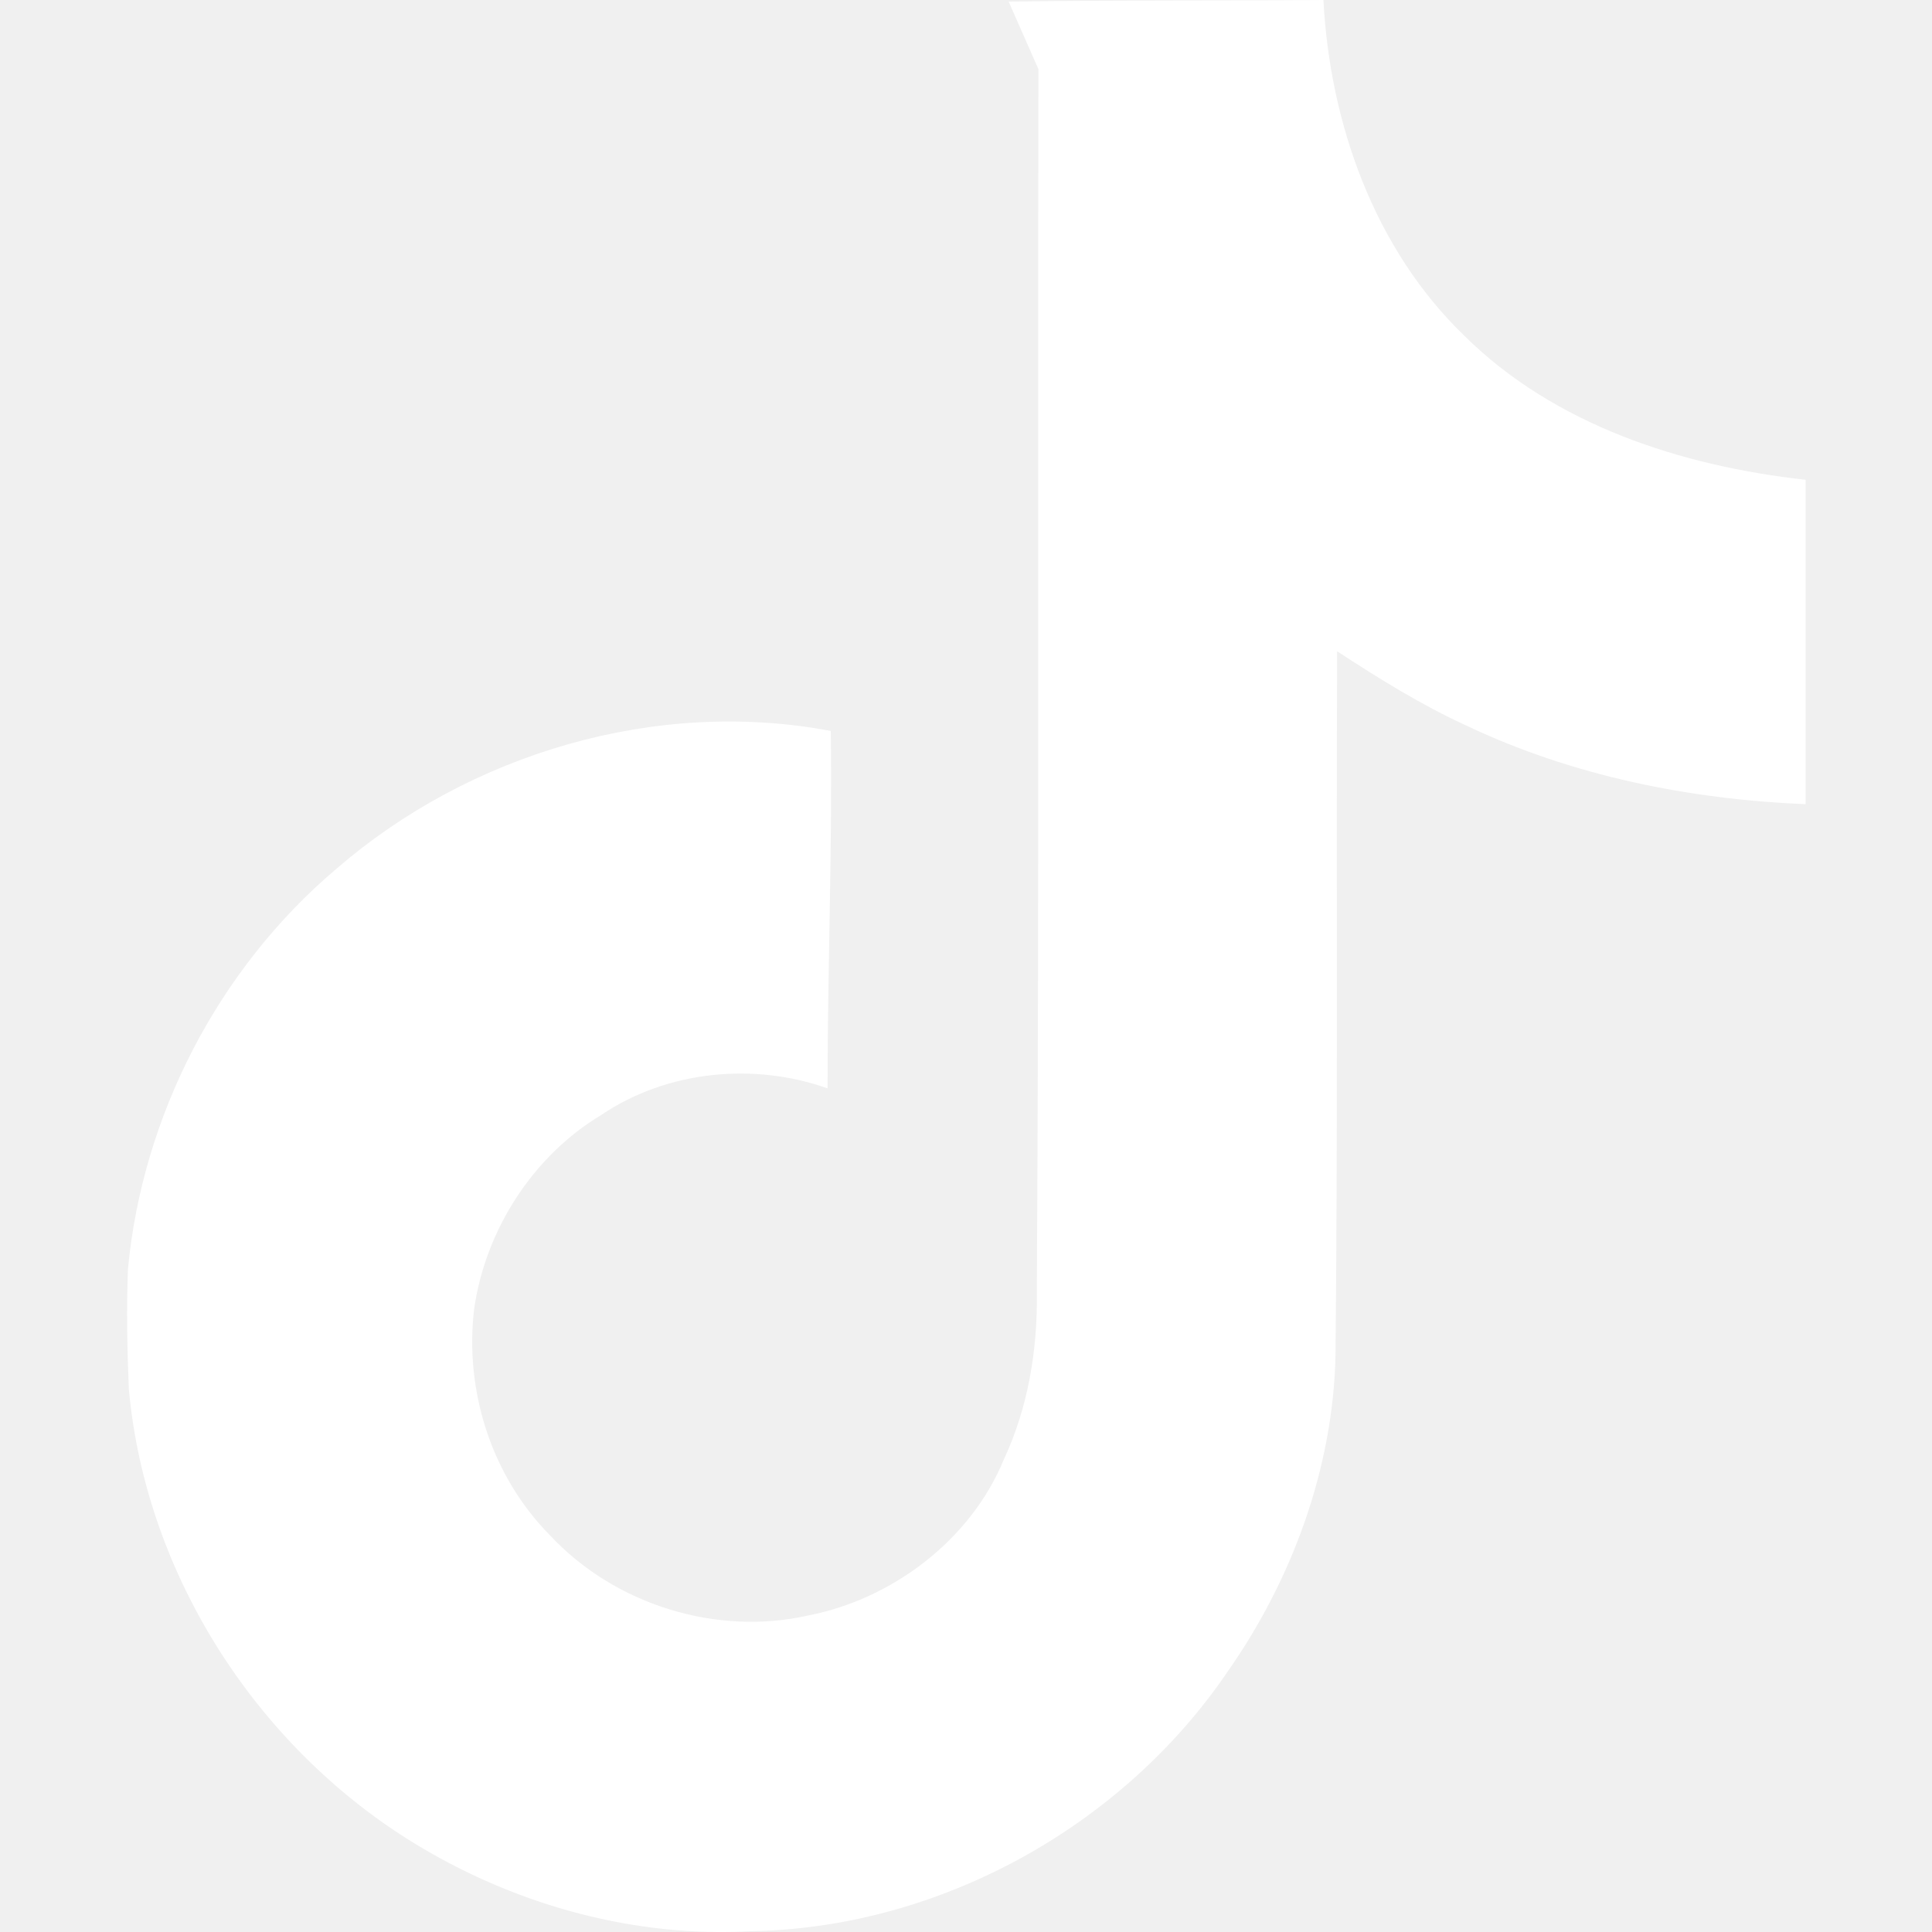
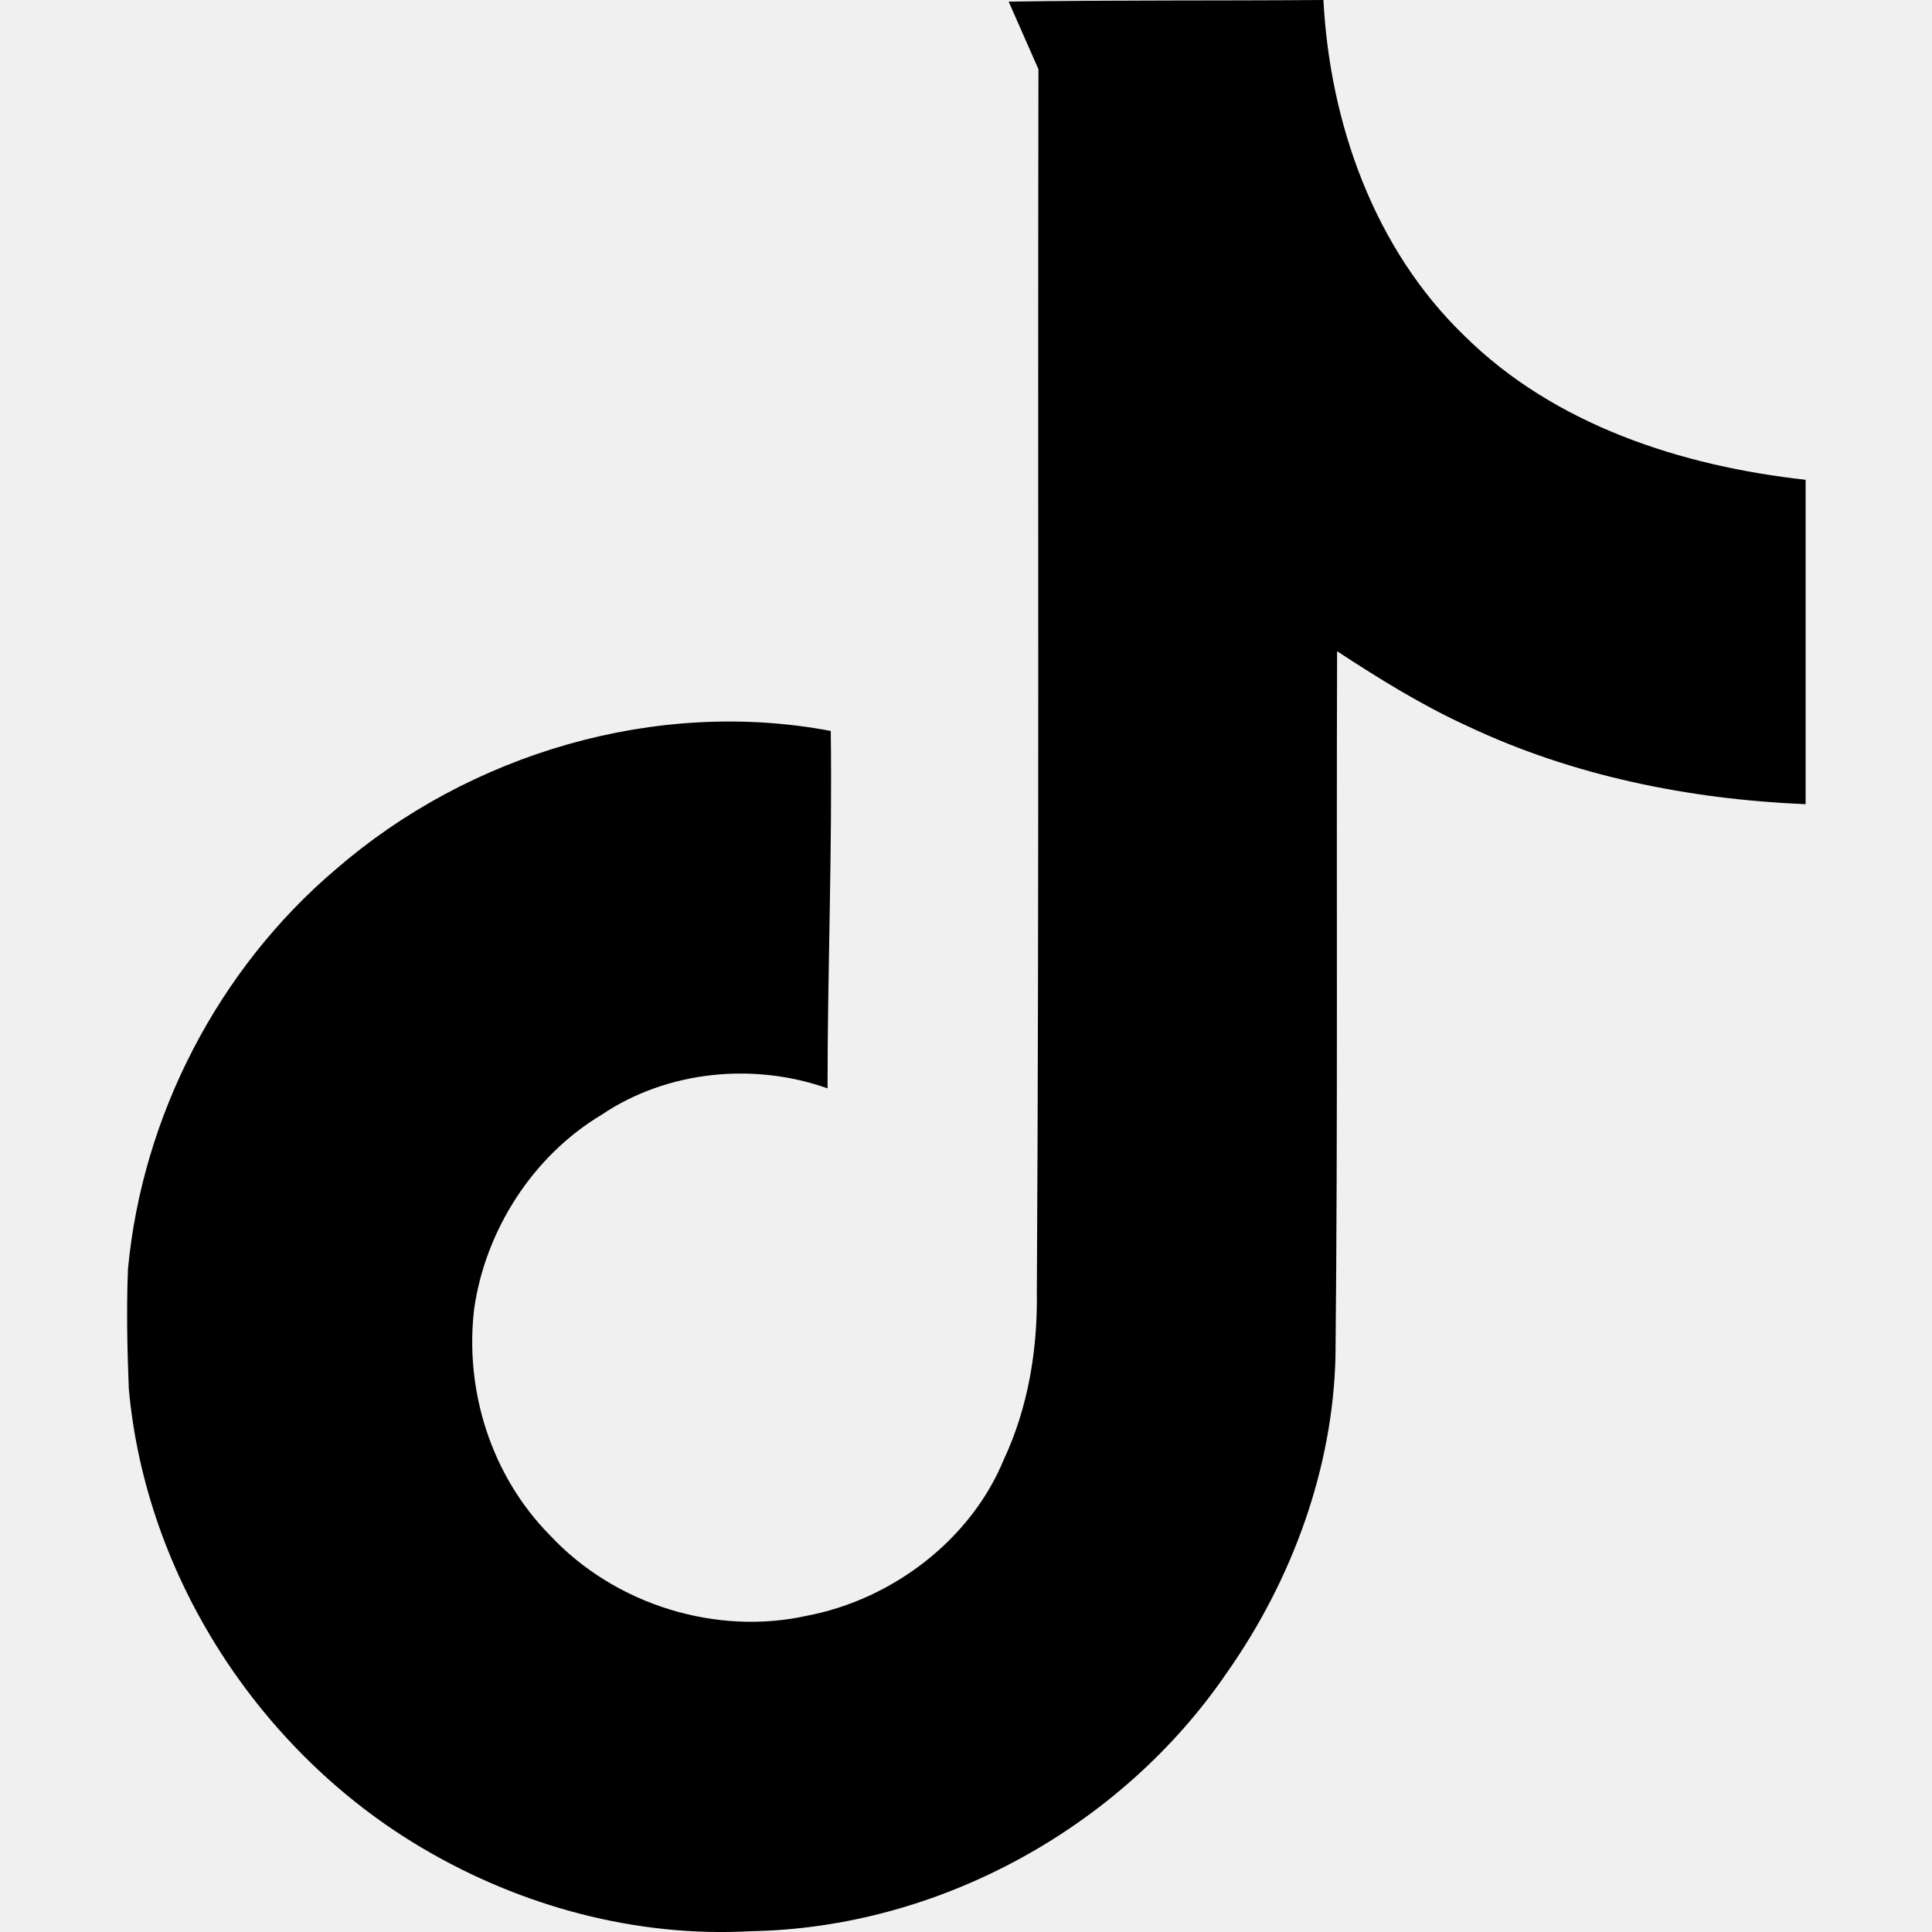
<svg xmlns="http://www.w3.org/2000/svg" viewBox="0 0 24 24">
-   <path d="M12.53.02C13.84 0 15.14.01 16.44 0c.08 1.53.63 3.09 1.75 4.17 1.12 1.11 2.7 1.62 4.24 1.79v4.03c-1.44-.06-2.89-.35-4.2-.97-.57-.26-1.1-.59-1.62-.93-.01 2.92.01 5.84-.02 8.75-.03 1.4-.54 2.79-1.35 3.94-1.31 1.92-3.58 3.17-5.91 3.21-1.43.08-2.86-.31-4.08-1.03-2.02-1.19-3.44-3.37-3.65-5.71-.02-.5-.03-1-.01-1.49.18-1.9 1.12-3.72 2.58-4.96 1.66-1.44 3.98-2.13 6.15-1.72.02 1.48-.04 2.96-.04 4.44-.9-.32-1.98-.23-2.81.33-.85.51-1.44 1.43-1.58 2.41-.12 1.01.21 2.07.94 2.81.82.88 2.09 1.25 3.2 1 1.05-.2 2.03-.94 2.44-1.94.3-.64.42-1.36.41-2.07.03-5.07.01-10.13.02-15.2z" fill="#fff" />
+   <path d="M12.53.02C13.84 0 15.14.01 16.44 0c.08 1.53.63 3.09 1.75 4.17 1.12 1.11 2.7 1.62 4.24 1.79v4.03c-1.44-.06-2.89-.35-4.2-.97-.57-.26-1.1-.59-1.62-.93-.01 2.92.01 5.84-.02 8.75-.03 1.4-.54 2.79-1.35 3.94-1.31 1.92-3.58 3.17-5.91 3.21-1.43.08-2.86-.31-4.08-1.03-2.02-1.19-3.44-3.37-3.65-5.71-.02-.5-.03-1-.01-1.49.18-1.9 1.12-3.72 2.58-4.96 1.66-1.44 3.98-2.13 6.15-1.72.02 1.48-.04 2.96-.04 4.44-.9-.32-1.98-.23-2.81.33-.85.51-1.44 1.43-1.58 2.41-.12 1.01.21 2.07.94 2.81.82.88 2.09 1.25 3.2 1 1.05-.2 2.03-.94 2.44-1.94.3-.64.42-1.36.41-2.07.03-5.07.01-10.13.02-15.2z" fill="currentColor" />
</svg>
